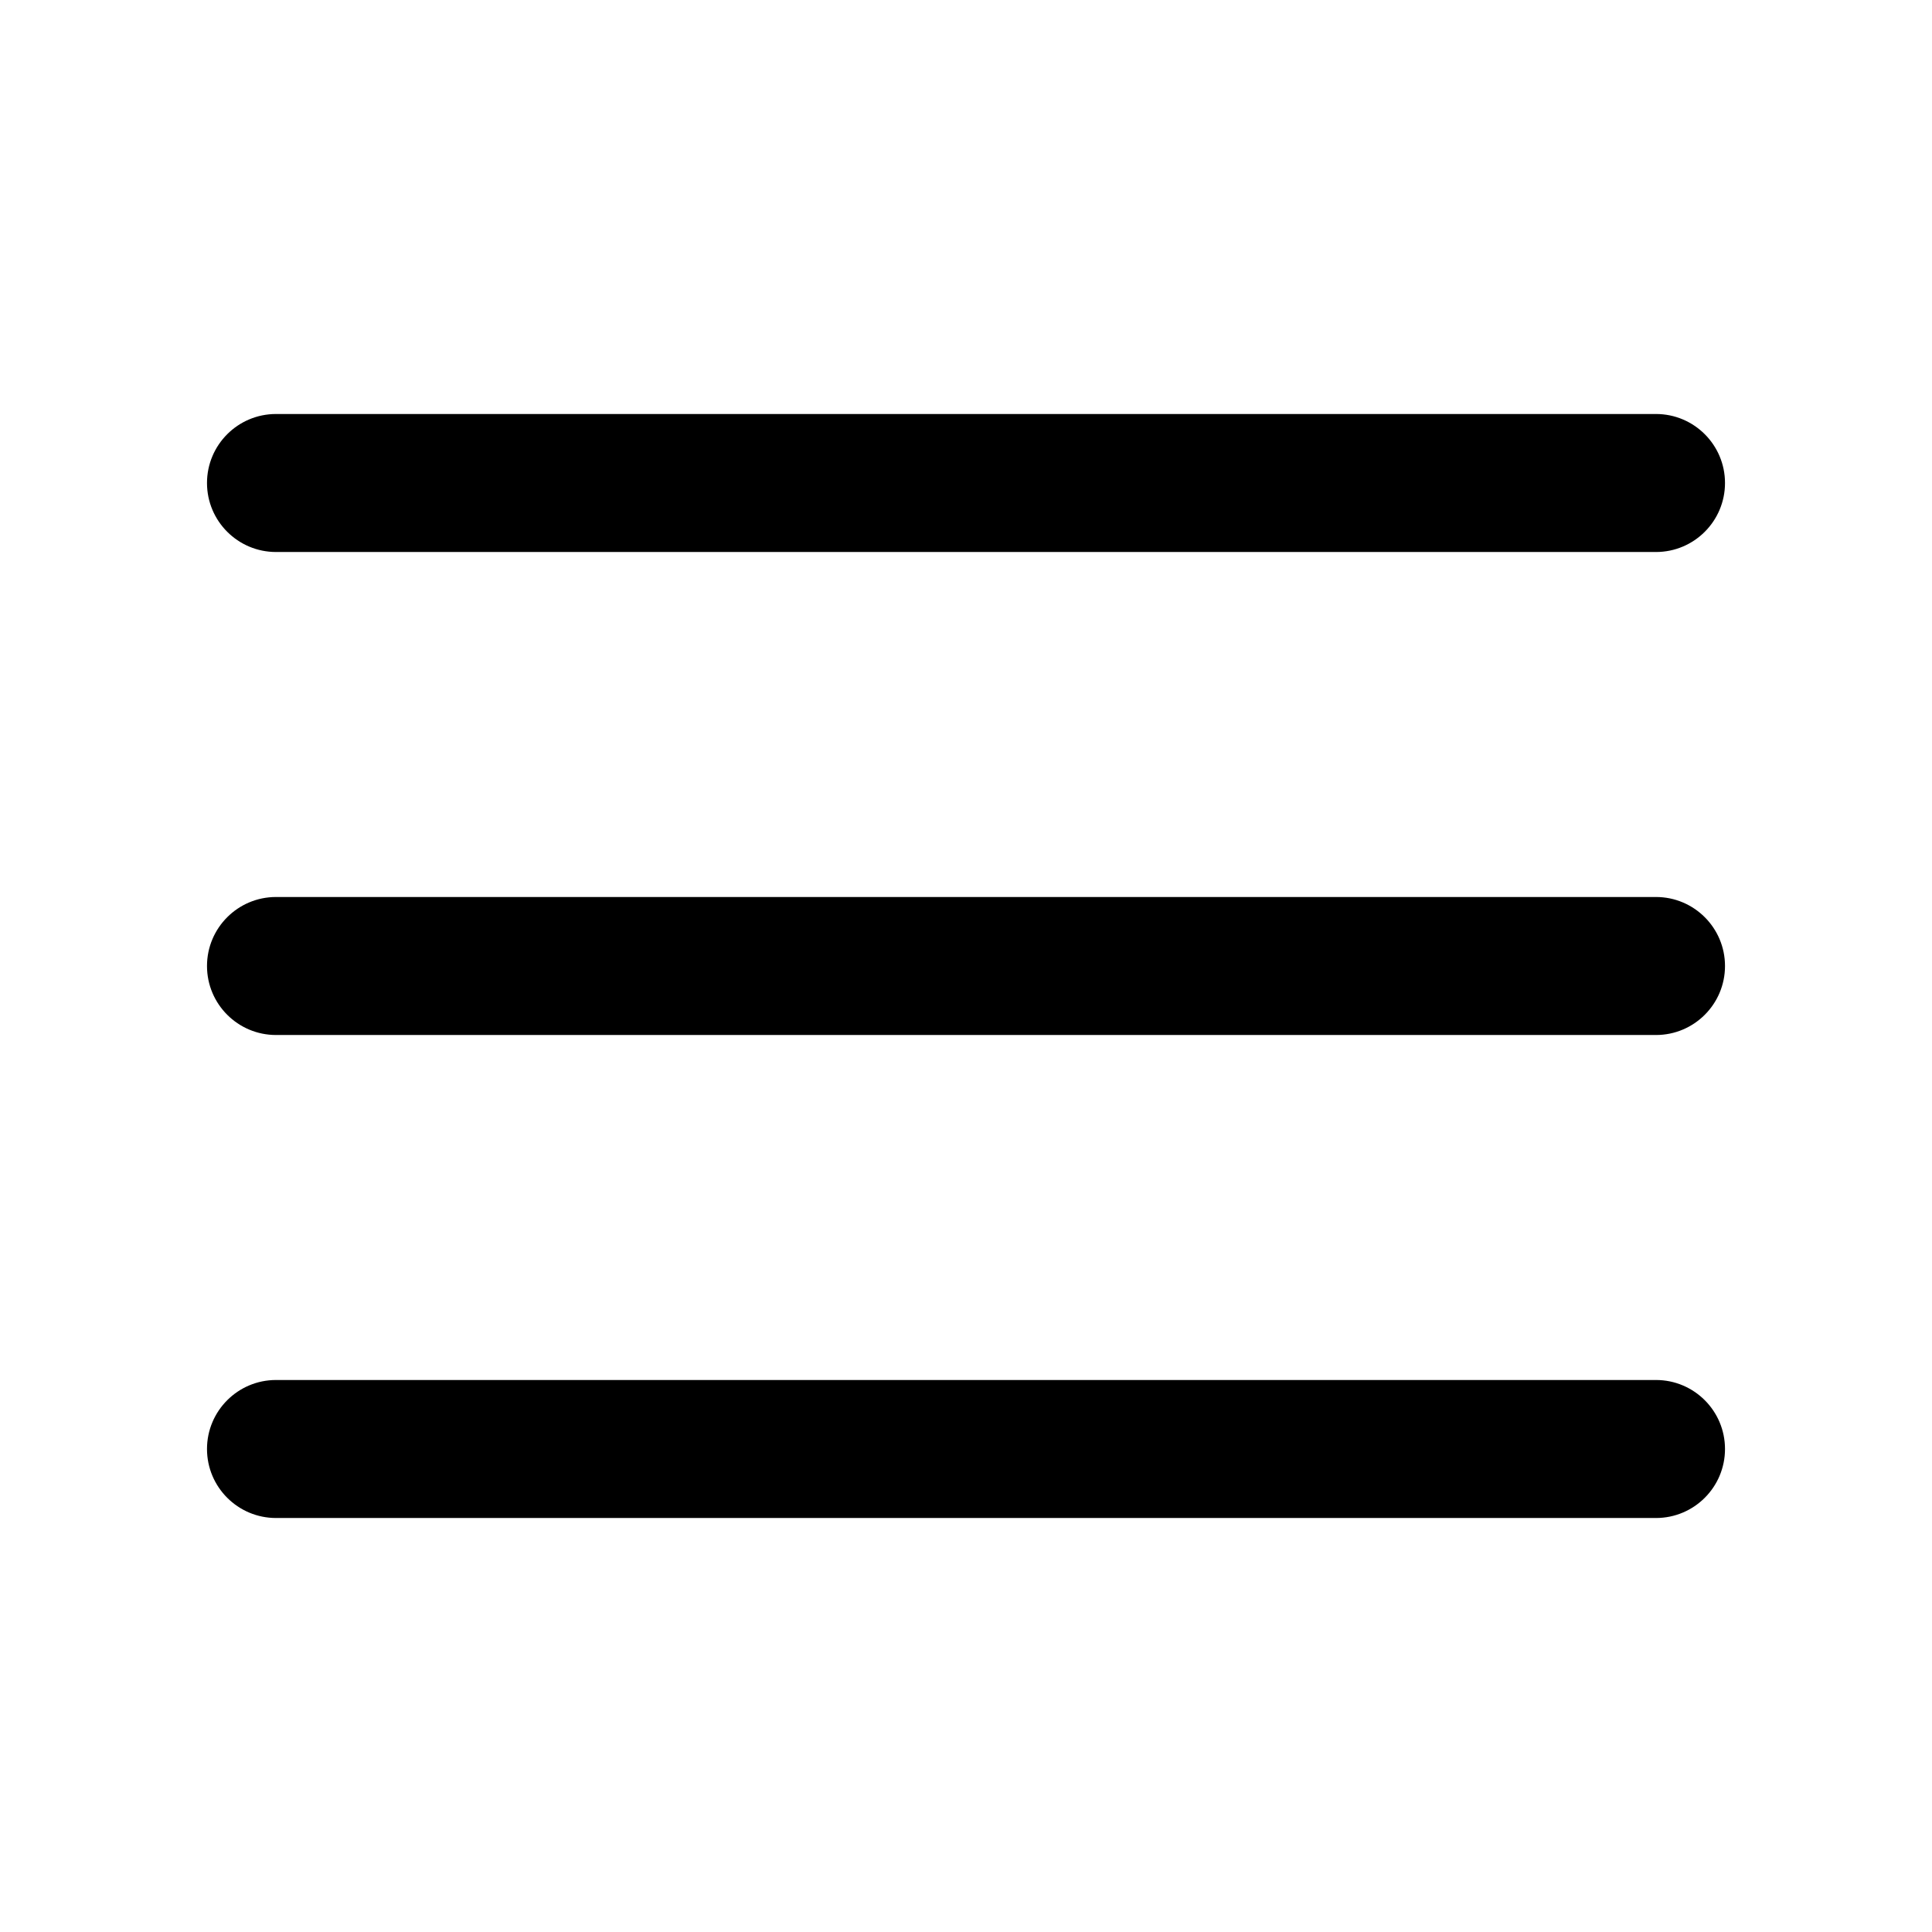
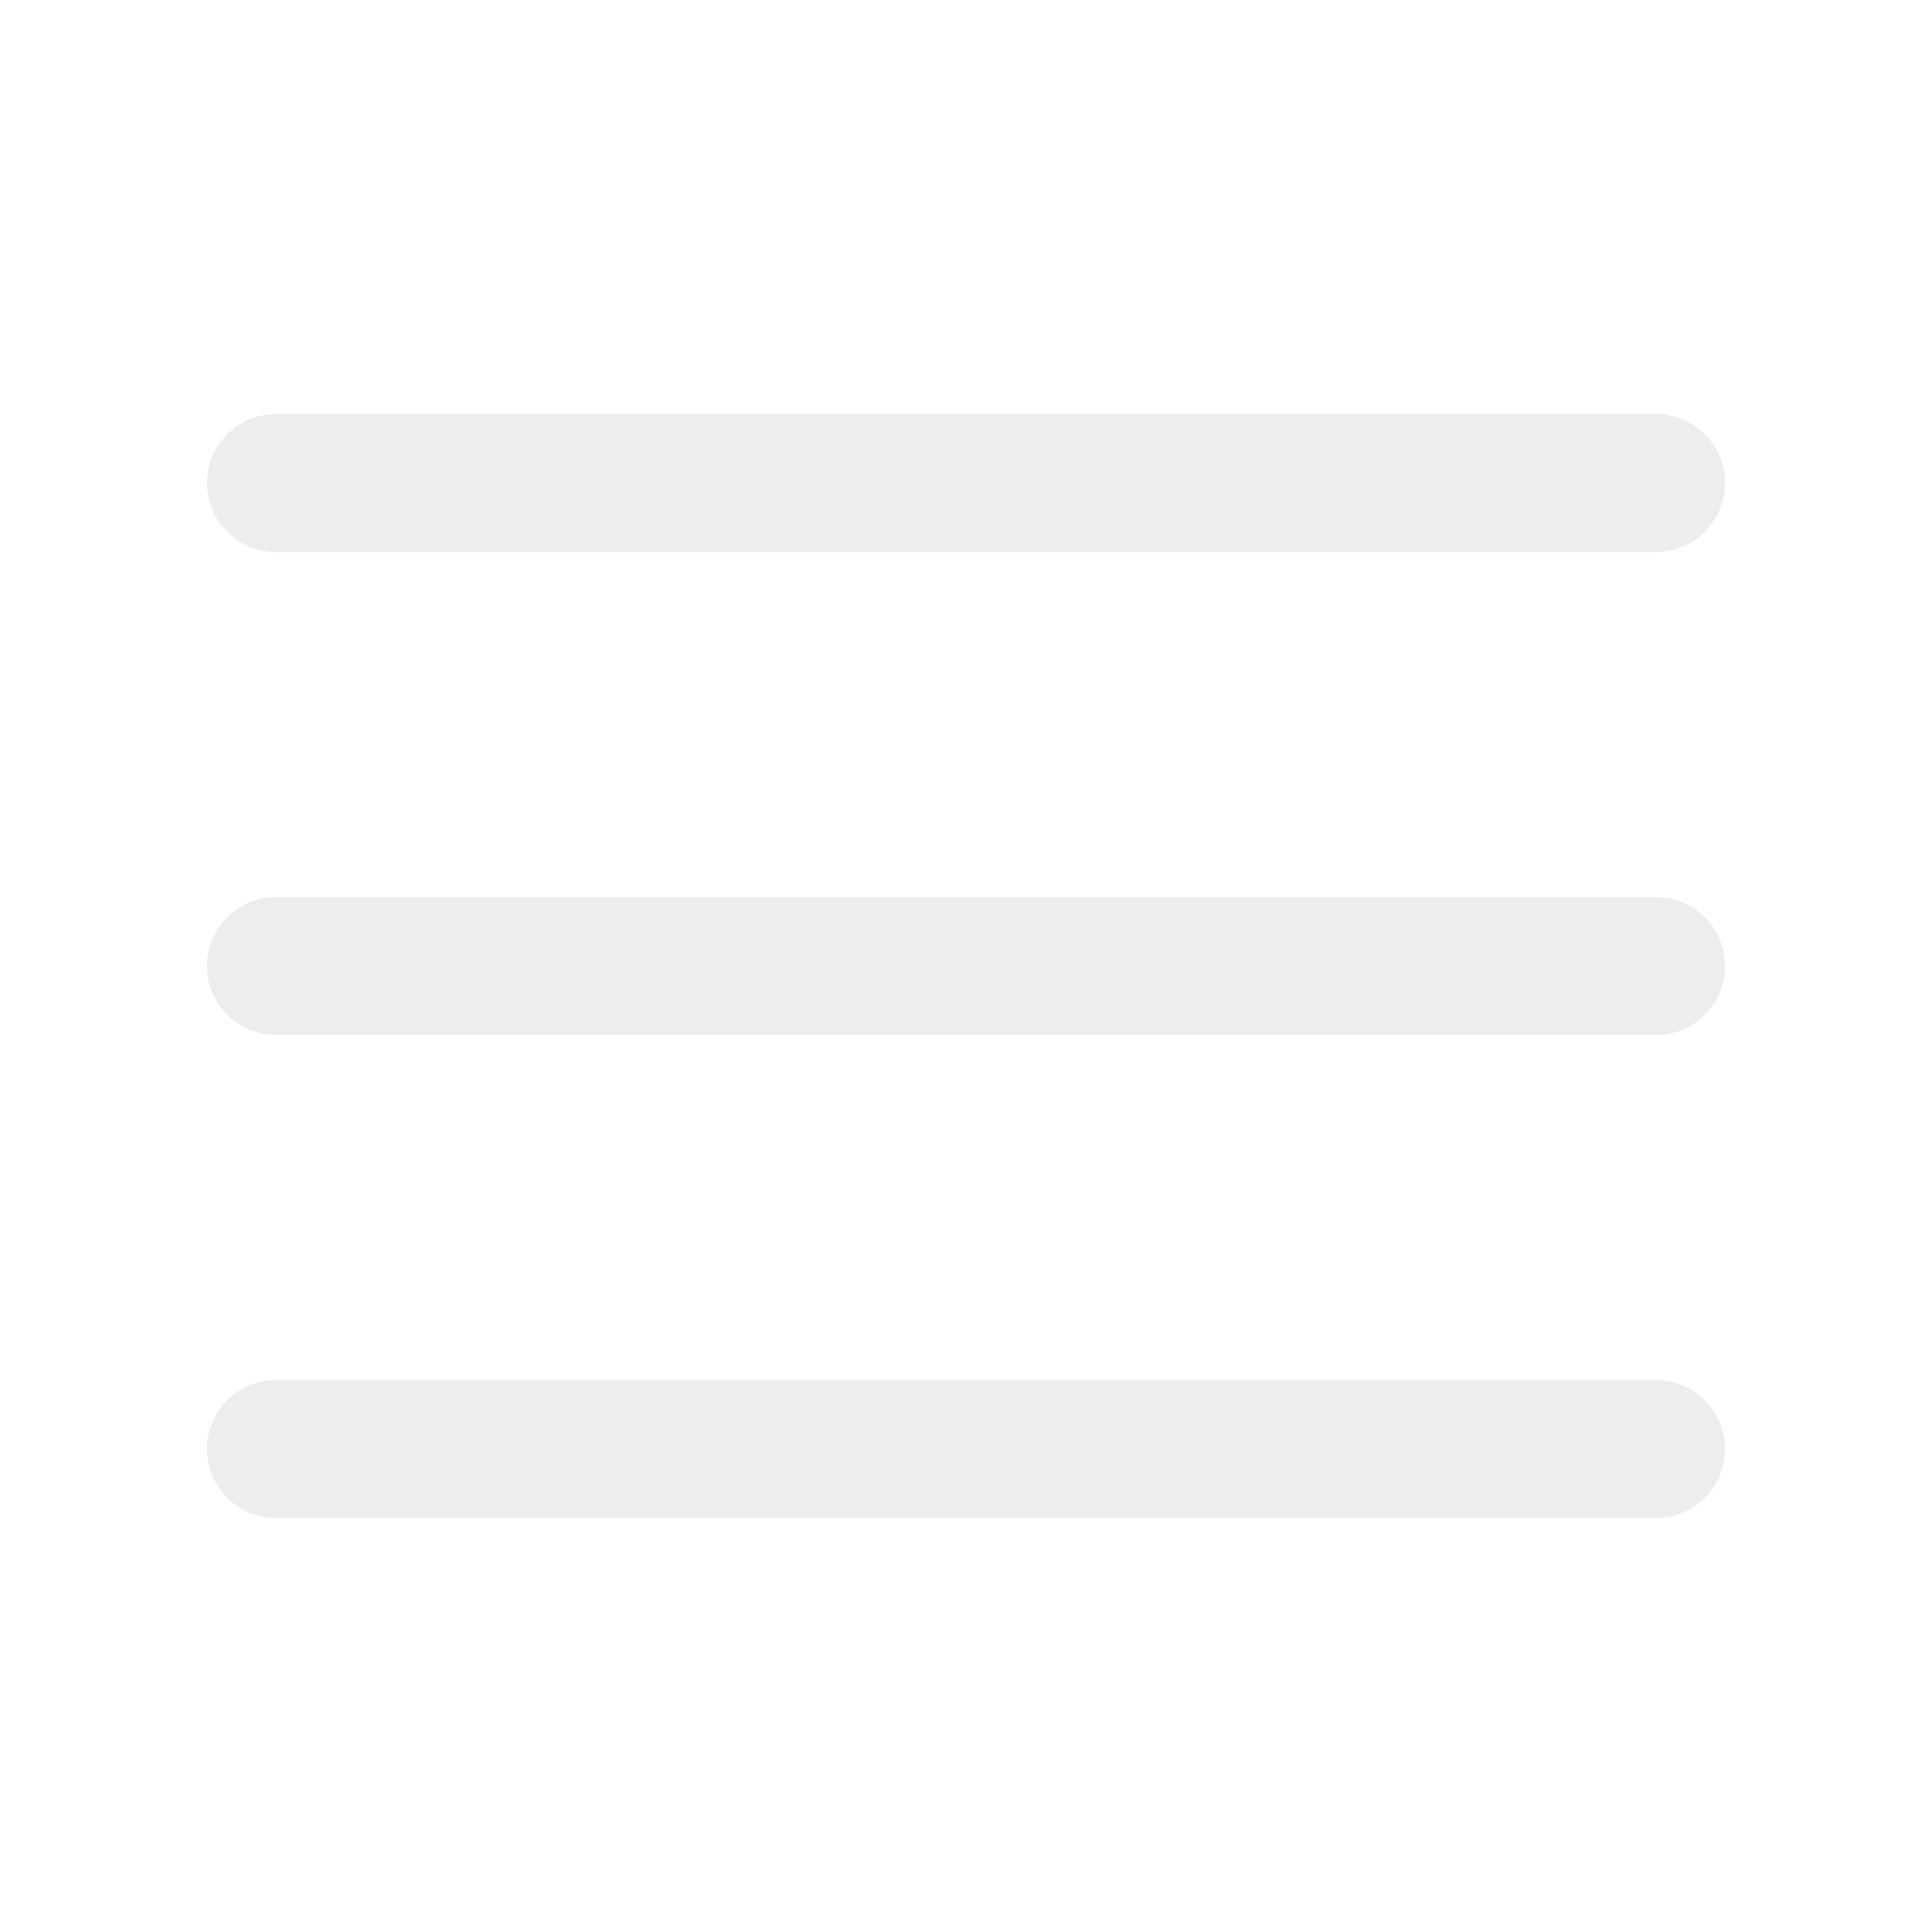
<svg xmlns="http://www.w3.org/2000/svg" width="800px" height="800px" viewBox="0 0 28 28" fill="none">
-   <path d="M3 7C3 6.448 3.448 6 4 6H24C24.552 6 25 6.448 25 7C25 7.552 24.552 8 24 8H4C3.448 8 3 7.552 3 7Z" fill="#000000" />
-   <path d="M3 14C3 13.448 3.448 13 4 13H24C24.552 13 25 13.448 25 14C25 14.552 24.552 15 24 15H4C3.448 15 3 14.552 3 14Z" fill="#000000" />
-   <path d="M4 20C3.448 20 3 20.448 3 21C3 21.552 3.448 22 4 22H24C24.552 22 25 21.552 25 21C25 20.448 24.552 20 24 20H4Z" fill="#000000" />
+   <path d="M3 7C3 6.448 3.448 6 4 6H24C24.552 6 25 6.448 25 7C25 7.552 24.552 8 24 8H4C3.448 8 3 7.552 3 7Z" fill="#ededed" />
+   <path d="M3 14C3 13.448 3.448 13 4 13H24C24.552 13 25 13.448 25 14C25 14.552 24.552 15 24 15H4C3.448 15 3 14.552 3 14Z" fill="#ededed" />
+   <path d="M4 20C3.448 20 3 20.448 3 21C3 21.552 3.448 22 4 22H24C24.552 22 25 21.552 25 21C25 20.448 24.552 20 24 20H4Z" fill="#ededed" />
</svg>
